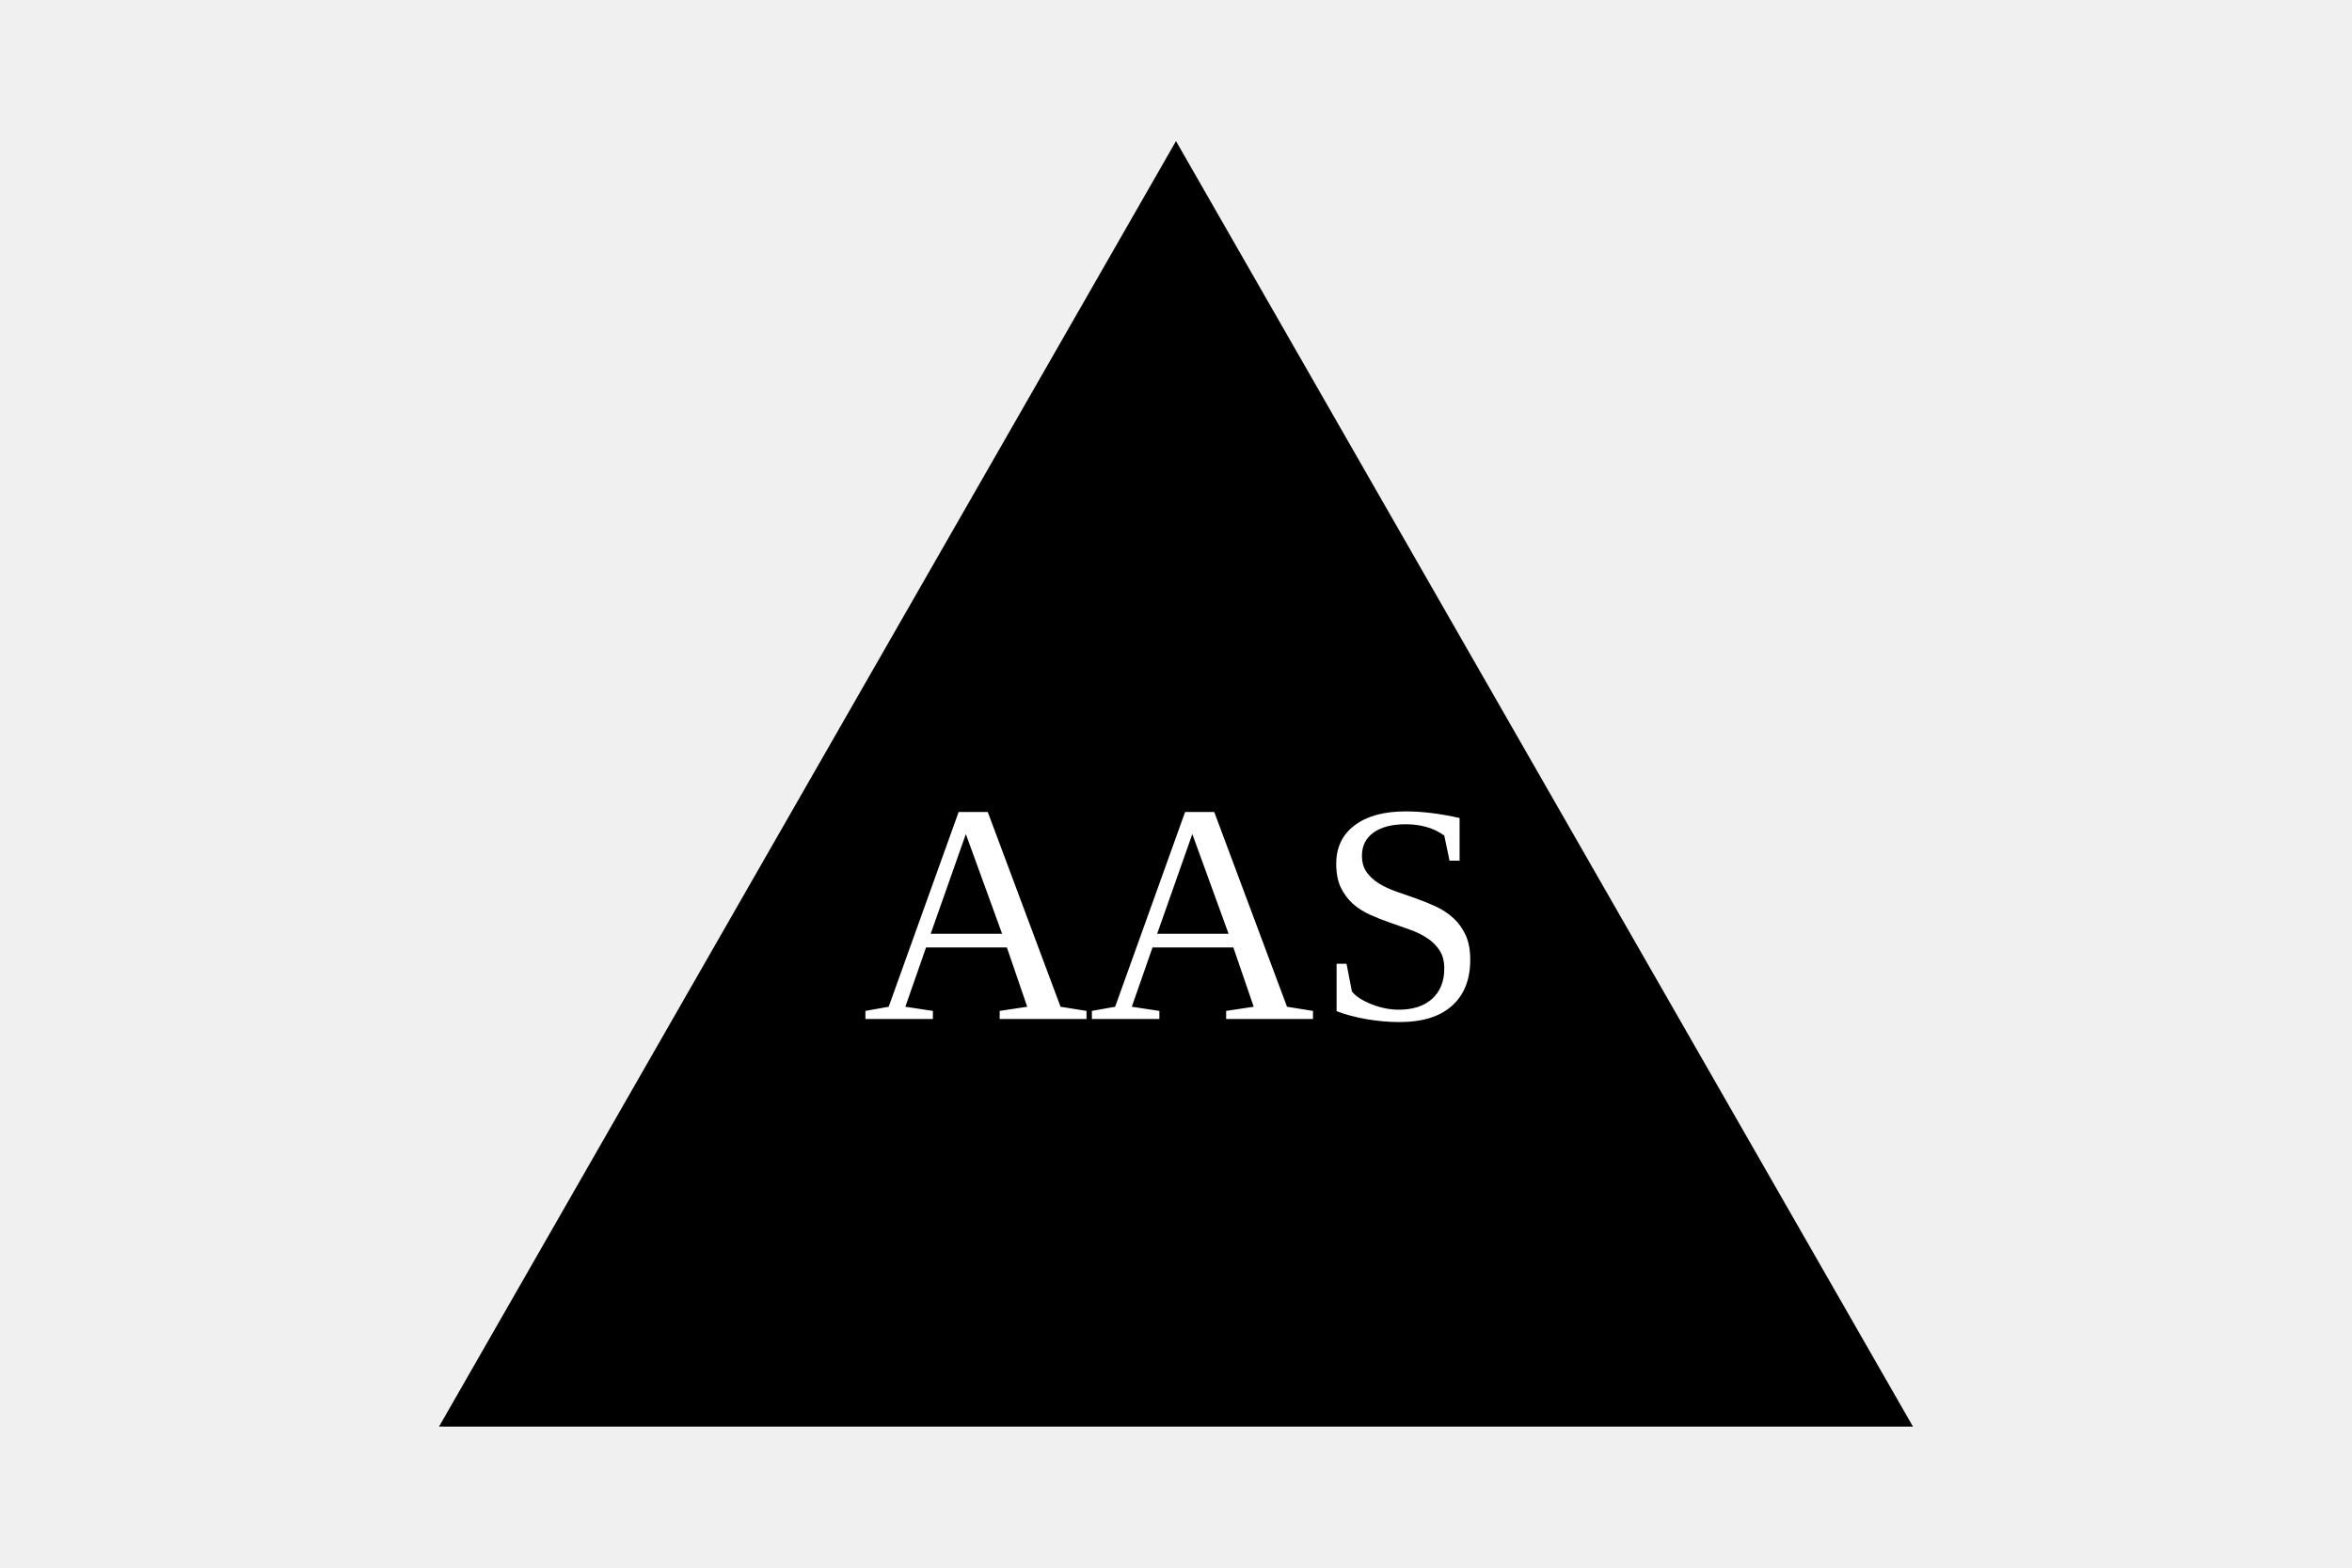
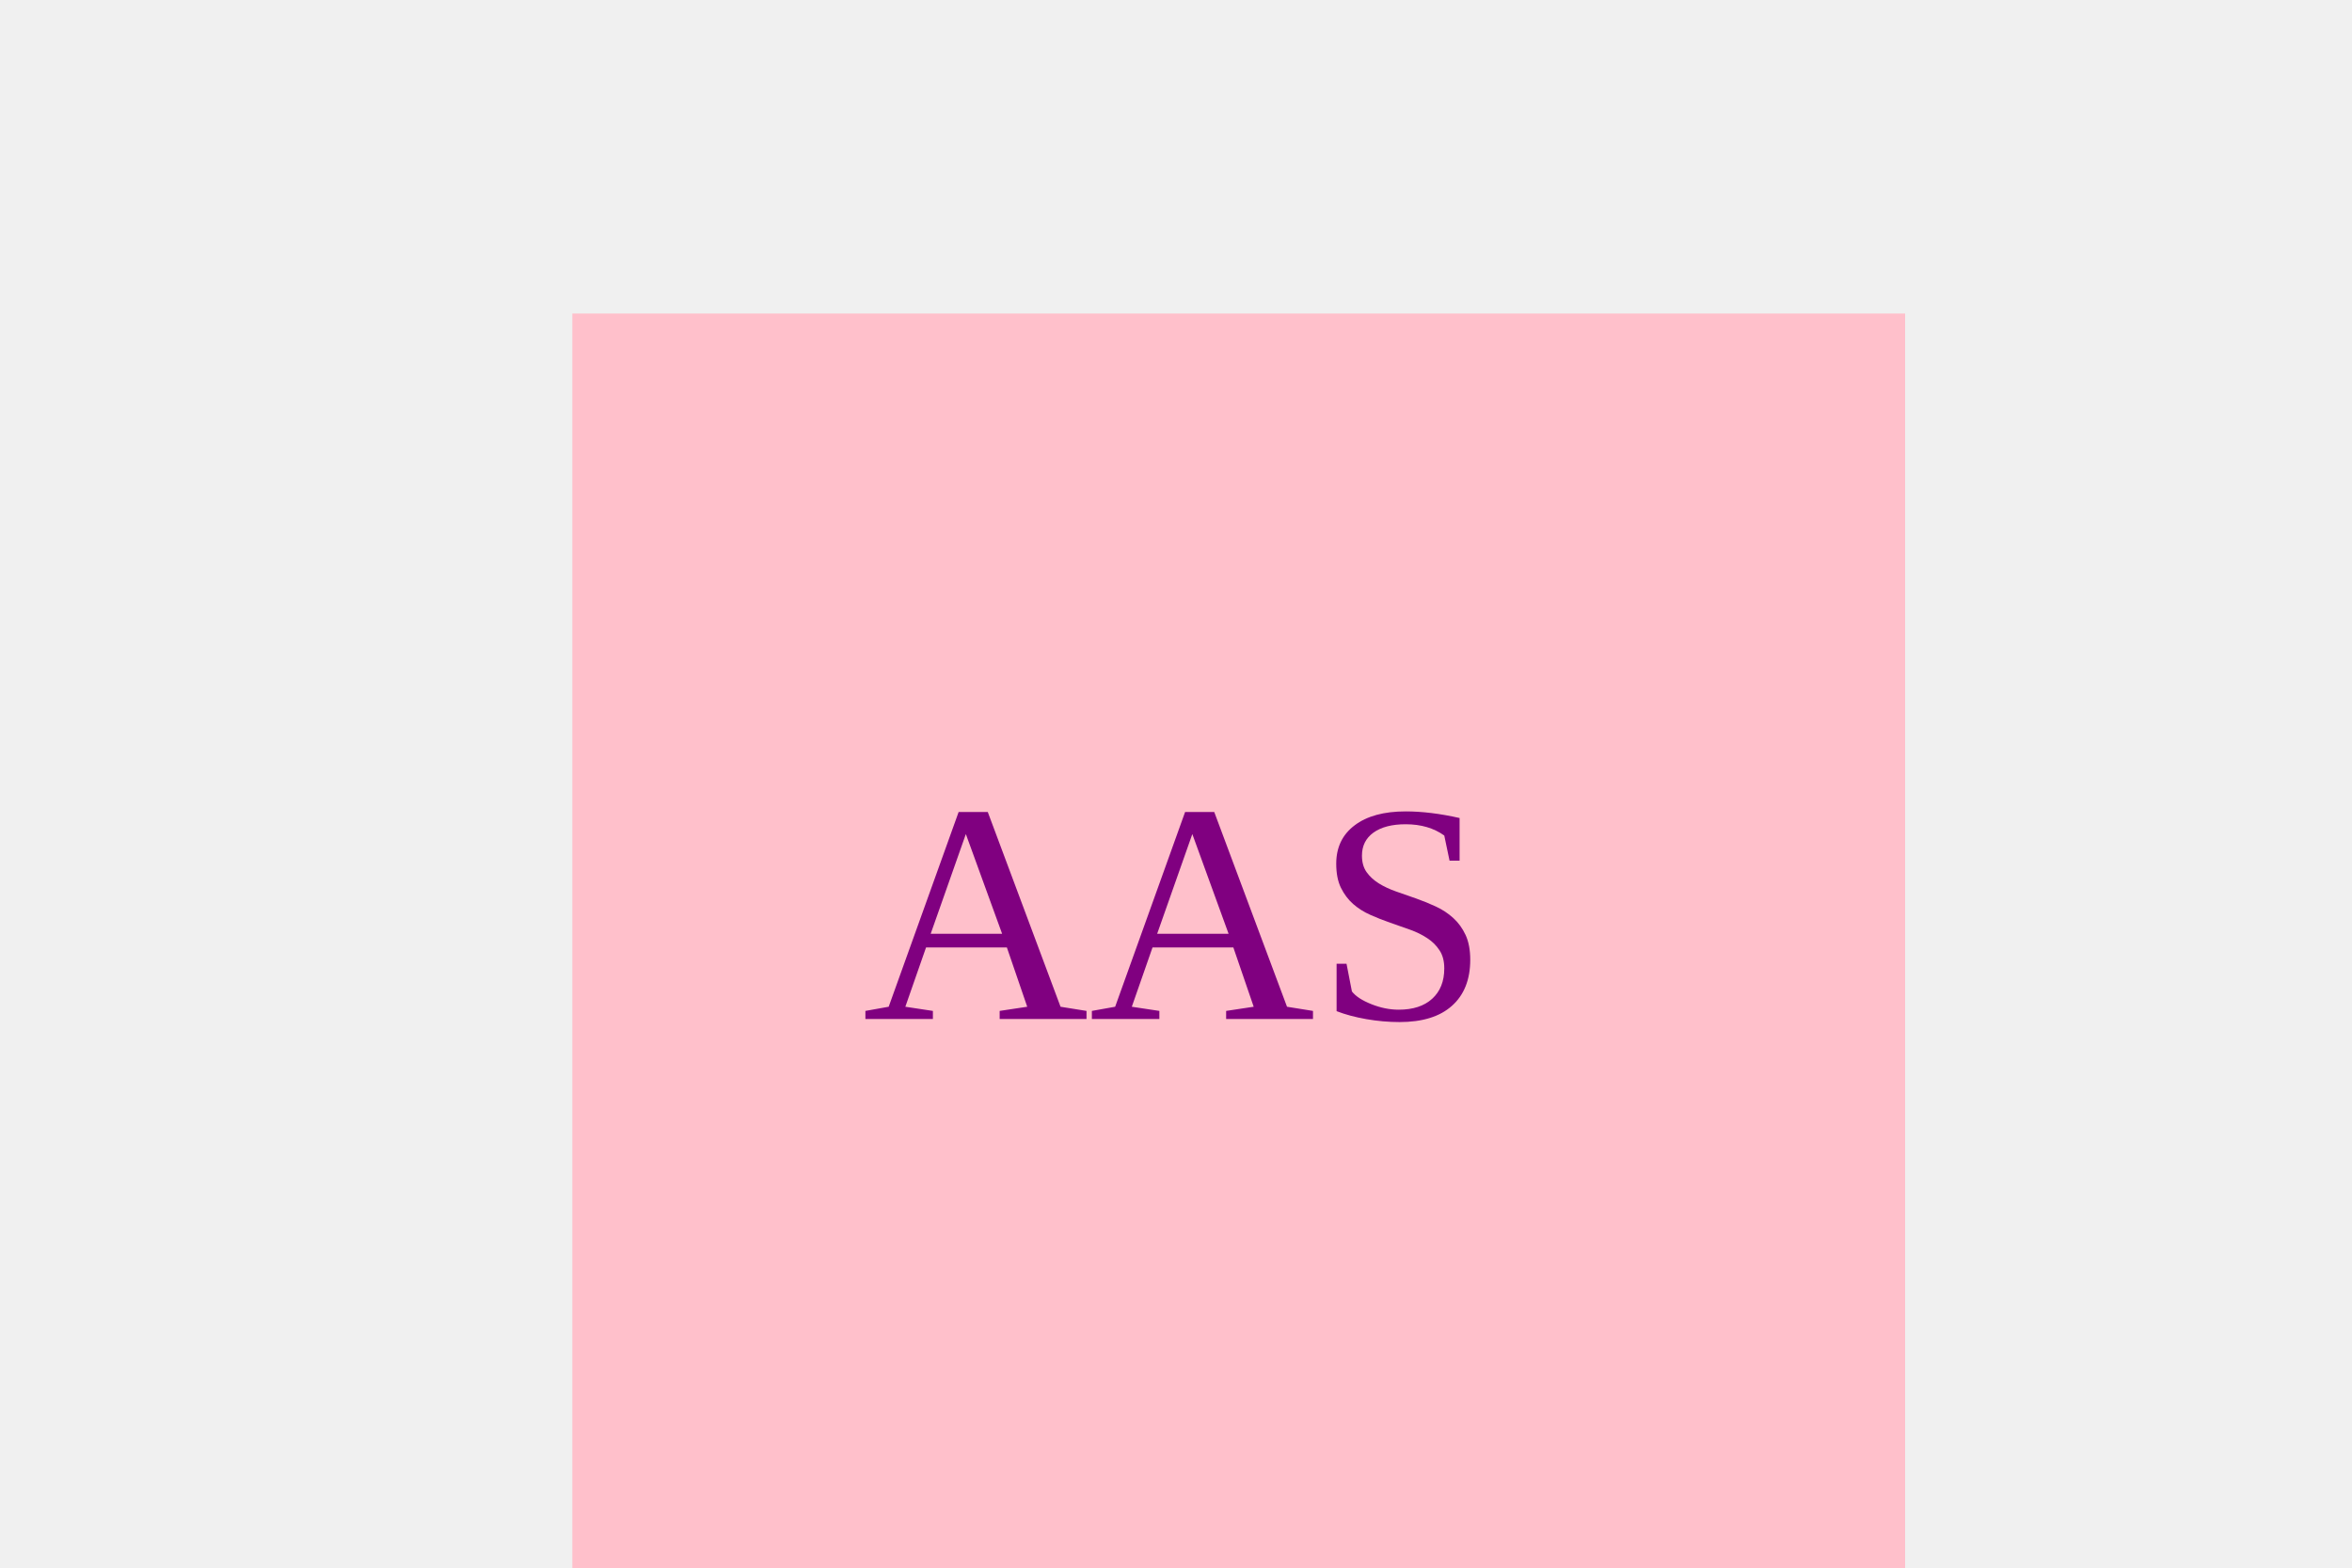
<svg xmlns="http://www.w3.org/2000/svg" version="1.1" width="300" height="200">
-   <g>Triangle<polygon points="150, 18 244, 182 56, 182" fill="black" />
-     <text x="150" y="130" text-anchor="middle" font-size="40" fill="white">AAS</text>
+   <g>Square<rect x="73" y="40" width="170" height="170" fill="Pink" />
+     <text x="150" y="130" text-anchor="middle" font-size="40" fill="purple">AAS</text>
  </g>
</svg>
